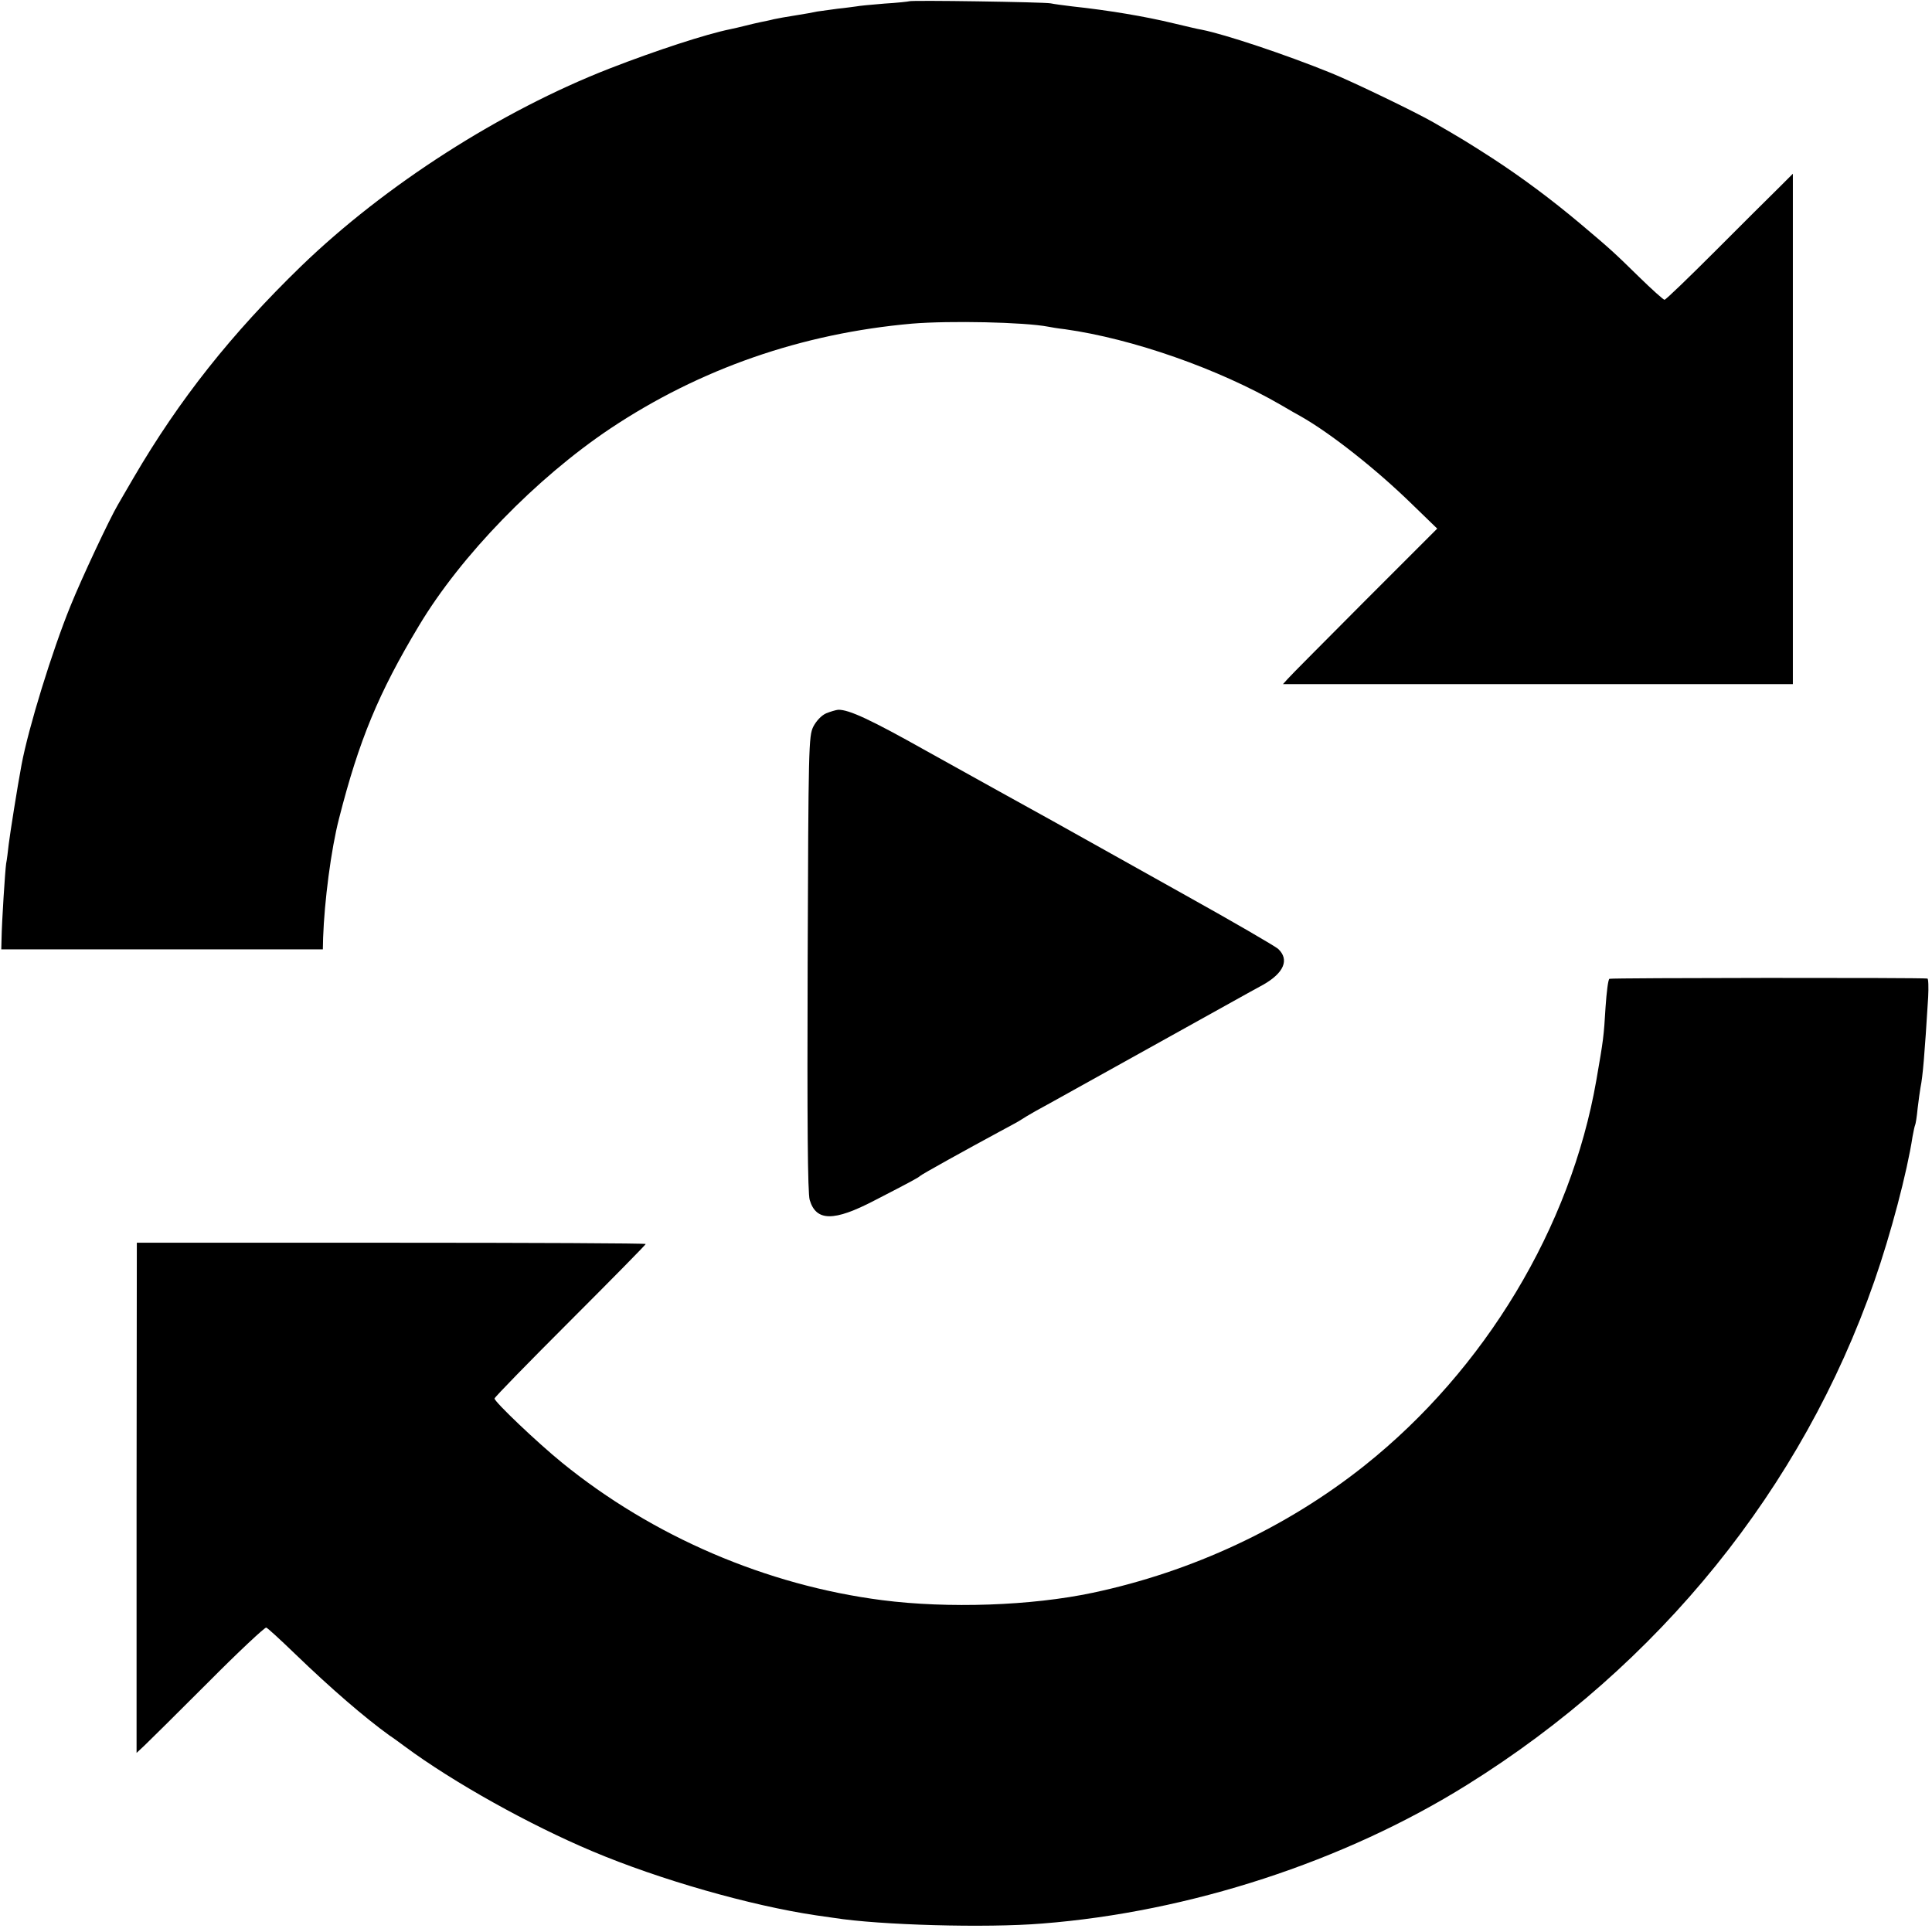
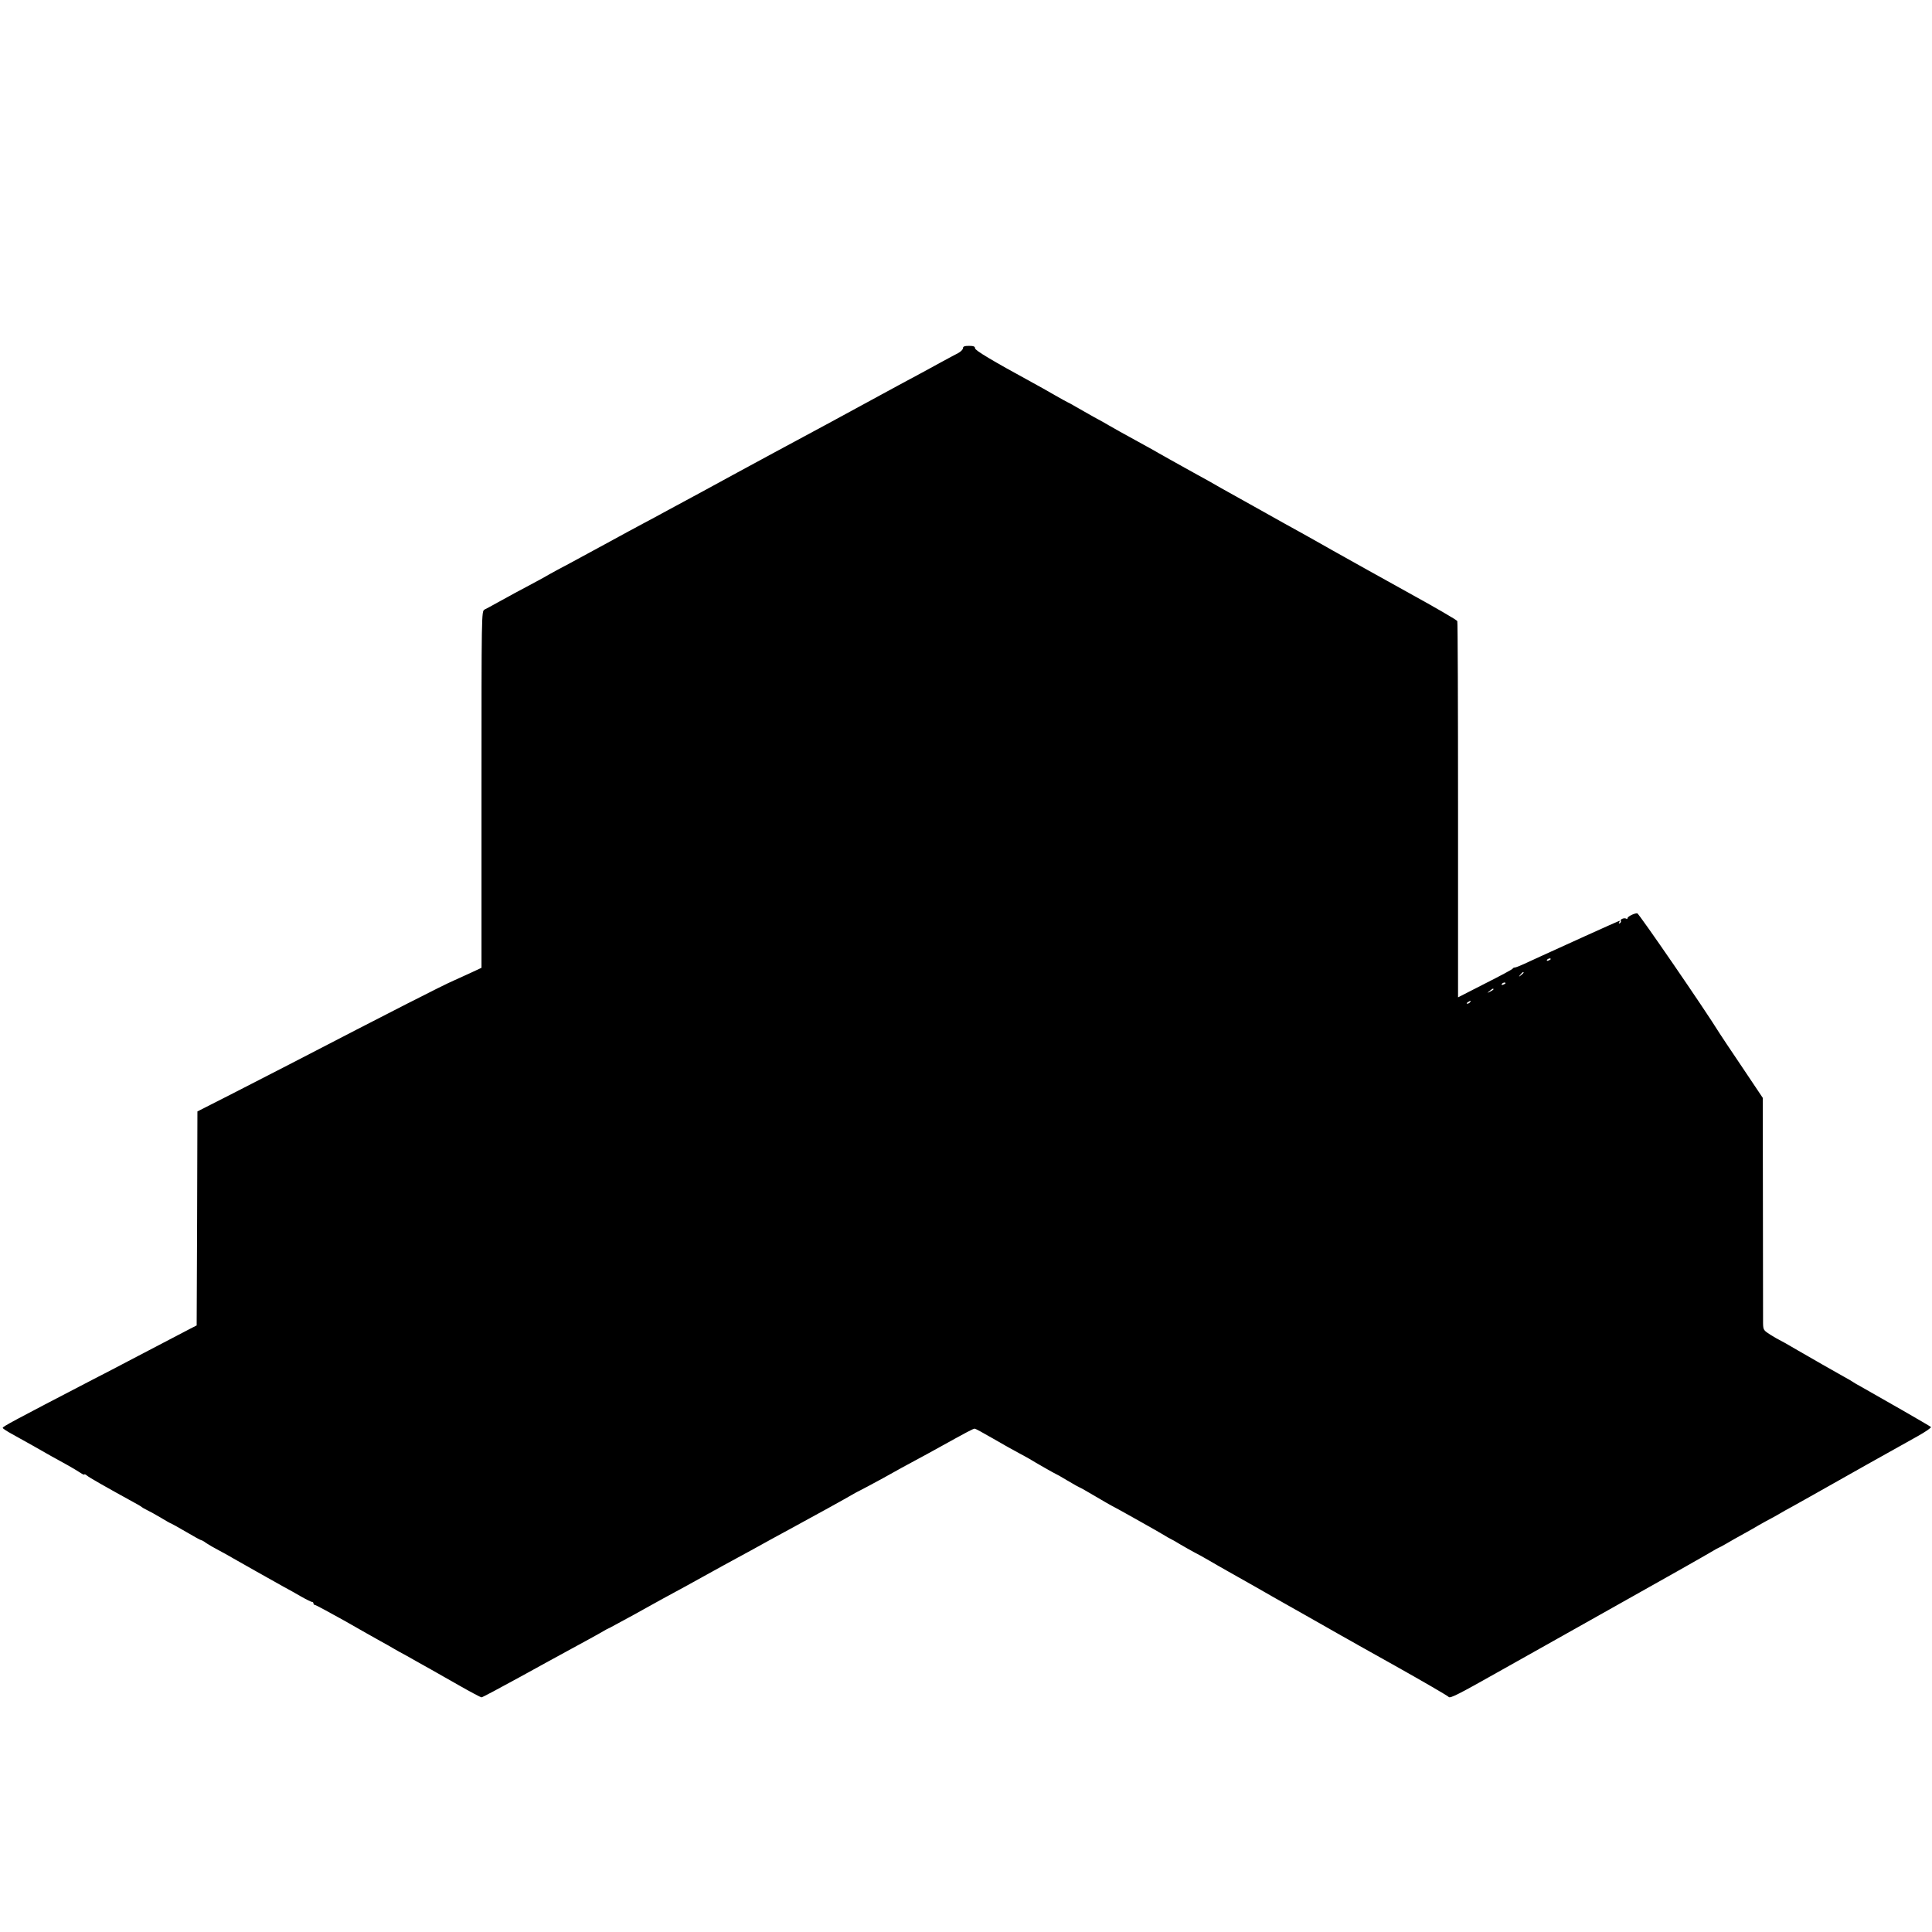
- <svg xmlns="http://www.w3.org/2000/svg" version="1.0" width="754pt" height="754pt" viewBox="0 0 754 754" preserveAspectRatio="xMidYMid meet">
-   <g transform="translate(0,754) scale(0.1,-0.1)" fill="#000000" stroke="none">
-     <path d="M3548 7535 c-2 -1 -45 -6 -96 -9 -51 -4 -101 -9 -110 -11 -9 -1 -42 -6 -73 -9 -31 -4 -67 -9 -80 -11 -13 -3 -51 -10 -84 -15 -33 -5 -71 -12 -85 -15 -14 -4 -36 -8 -50 -11 -14 -3 -41 -9 -60 -14 -19 -5 -46 -11 -60 -14 -94 -19 -290 -83 -470 -153 -426 -166 -877 -455 -1205 -772 -271 -263 -474 -518 -654 -826 -29 -49 -56 -97 -61 -105 -32 -54 -141 -286 -185 -395 -71 -174 -164 -475 -191 -620 -16 -85 -45 -269 -50 -310 -3 -27 -7 -61 -10 -75 -4 -27 -17 -228 -18 -295 l-1 -40 628 0 627 0 1 45 c5 143 31 345 62 465 78 306 154 490 312 753 164 274 458 576 746 769 351 234 748 372 1179 410 146 12 437 6 531 -12 9 -2 39 -7 66 -10 263 -37 598 -154 843 -296 30 -18 64 -37 75 -43 117 -66 297 -208 437 -345 l97 -94 -282 -282 c-155 -156 -291 -292 -301 -304 l-19 -21 995 0 995 0 0 996 0 996 -54 -54 c-30 -29 -141 -140 -246 -245 -106 -106 -196 -193 -201 -193 -4 0 -49 40 -100 90 -98 96 -110 107 -231 209 -111 93 -222 176 -340 253 -90 58 -122 78 -230 140 -67 39 -316 159 -400 193 -177 72 -414 151 -505 169 -14 2 -63 14 -110 25 -111 27 -255 51 -395 66 -33 4 -71 9 -85 12 -26 5 -547 13 -552 8z" />
-     <path d="M3224 4756 c-18 -8 -38 -29 -50 -52 -18 -37 -19 -75 -22 -924 -2 -622 0 -896 8 -923 25 -84 94 -85 253 -2 140 72 171 89 177 95 5 6 184 105 310 173 41 22 80 43 85 47 6 4 30 19 55 33 25 13 225 125 445 247 220 122 420 234 445 247 81 46 103 98 58 140 -13 11 -176 106 -363 210 -187 105 -419 234 -515 288 -96 53 -193 107 -215 119 -22 12 -148 82 -279 155 -219 123 -303 162 -345 161 -9 -1 -30 -7 -47 -14z" />
-     <path d="M6281 3720 c-5 -3 -11 -52 -15 -110 -7 -116 -8 -125 -36 -286 -100 -574 -435 -1130 -905 -1504 -304 -242 -673 -414 -1060 -496 -240 -51 -565 -62 -822 -29 -451 58 -895 248 -1250 537 -96 78 -263 237 -263 250 0 5 133 141 295 303 162 162 295 297 295 300 0 3 -447 5 -993 5 l-993 0 -1 -995 0 -996 30 28 c16 15 128 126 248 246 120 121 223 217 228 215 5 -1 56 -48 113 -103 141 -136 271 -248 368 -318 14 -9 41 -29 60 -43 189 -140 487 -306 732 -409 263 -111 617 -212 873 -250 22 -3 54 -8 70 -10 176 -28 593 -40 812 -22 575 45 1179 242 1658 541 750 467 1309 1159 1590 1966 64 183 128 426 149 564 4 21 8 41 10 45 2 3 7 33 10 66 4 33 9 69 11 80 9 44 16 125 30 353 2 39 1 73 -3 73 -23 4 -1235 3 -1241 -1z" />
+ <svg xmlns="http://www.w3.org/2000/svg" version="1.0" width="1282pt" height="1282pt" viewBox="0 0 1282 1282" preserveAspectRatio="xMidYMid meet">
+   <g transform="translate(0,1282) scale(0.1,-0.1)" fill="#000000" stroke="none">
+     <path d="M6390 10510 c0 -9 -15 -24 -32 -33 -18 -9 -64 -34 -103 -55 -76 -42 -196 -107 -290 -157 -33 -18 -136 -74 -230 -125 -93 -51 -197 -107 -230 -125 -33 -18 -114 -61 -180 -97 -66 -36 -154 -83 -195 -105 -41 -22 -149 -81 -240 -130 -91 -50 -196 -107 -235 -128 -64 -34 -102 -55 -250 -135 -27 -15 -86 -47 -130 -70 -44 -23 -152 -82 -240 -130 -88 -48 -205 -111 -260 -141 -55 -29 -113 -60 -130 -70 -16 -10 -50 -28 -75 -42 -106 -56 -209 -112 -270 -146 -36 -20 -74 -41 -85 -46 -20 -11 -20 -20 -20 -1194 l0 -1183 -75 -35 c-41 -19 -91 -41 -110 -50 -72 -31 -407 -202 -1090 -556 -74 -38 -242 -124 -372 -191 l-238 -121 -2 -710 -3 -710 -45 -23 c-61 -32 -292 -153 -415 -217 -55 -29 -156 -82 -225 -117 -537 -279 -602 -314 -602 -323 0 -4 29 -23 64 -42 35 -19 97 -54 138 -77 87 -50 153 -87 230 -129 30 -17 67 -39 82 -49 16 -11 28 -16 28 -12 0 4 8 0 18 -8 14 -12 104 -64 337 -192 11 -6 22 -13 25 -16 3 -3 19 -12 35 -20 17 -8 59 -31 94 -52 34 -21 65 -38 68 -38 2 0 46 -25 98 -55 51 -30 96 -55 100 -55 4 0 19 -8 33 -19 15 -10 54 -33 87 -50 33 -18 76 -41 95 -53 40 -23 249 -141 330 -186 30 -16 84 -46 118 -66 35 -20 68 -36 73 -36 5 0 9 -4 9 -10 0 -5 5 -10 10 -10 6 0 92 -47 193 -103 100 -57 209 -119 242 -137 33 -18 74 -41 90 -51 17 -10 51 -29 76 -42 25 -14 63 -35 85 -48 21 -12 59 -33 84 -47 25 -14 108 -61 185 -105 77 -44 145 -80 150 -80 6 0 120 61 255 135 135 74 274 151 310 170 109 59 224 122 245 135 11 7 30 17 42 22 12 6 82 44 155 84 73 41 160 89 193 107 111 60 190 103 265 145 41 23 107 59 145 80 133 72 270 147 325 178 30 16 78 42 105 57 159 86 394 216 420 232 17 10 39 22 50 27 11 5 82 43 159 85 76 43 171 95 211 116 40 21 112 61 161 88 186 103 222 122 232 122 5 0 60 -30 122 -66 62 -36 138 -79 169 -95 31 -17 63 -34 71 -39 37 -23 172 -100 175 -100 2 0 38 -20 79 -45 42 -25 78 -45 80 -45 3 0 50 -27 106 -60 56 -33 103 -60 104 -60 4 0 337 -187 356 -200 8 -6 24 -14 35 -20 11 -5 43 -23 70 -40 28 -16 66 -38 85 -48 19 -9 67 -36 105 -58 39 -23 90 -52 115 -66 53 -30 95 -54 193 -109 40 -23 92 -53 117 -67 25 -14 128 -72 230 -130 102 -58 201 -114 220 -125 19 -11 69 -38 110 -62 96 -54 157 -88 250 -140 171 -96 346 -197 354 -206 10 -9 68 20 321 163 83 46 425 239 760 427 336 188 632 356 658 372 27 16 50 29 52 29 2 0 26 13 52 28 26 16 77 44 113 64 36 20 81 45 100 57 19 11 42 24 50 28 8 4 40 21 70 38 30 18 80 46 110 62 51 28 132 74 485 273 136 76 178 100 338 189 54 30 94 58 90 62 -7 7 -354 206 -463 267 -25 13 -49 28 -55 32 -5 4 -32 20 -60 35 -102 57 -183 104 -303 173 -68 40 -125 72 -127 72 -2 0 -26 14 -54 31 -49 31 -51 34 -52 78 0 25 -1 372 -1 771 l-1 725 -136 203 c-75 111 -143 213 -151 226 -98 159 -536 796 -546 796 -20 0 -64 -22 -64 -32 0 -5 -4 -7 -9 -4 -13 8 -42 -4 -36 -14 3 -5 0 -12 -6 -16 -8 -4 -9 -3 -5 4 4 7 5 12 2 12 -2 0 -107 -47 -233 -104 -125 -57 -255 -116 -288 -131 -33 -15 -83 -38 -111 -51 -28 -13 -56 -24 -62 -24 -6 0 -12 -3 -14 -7 -1 -5 -84 -49 -183 -99 l-180 -92 0 1245 c0 685 -2 1248 -5 1252 -5 8 -144 89 -315 183 -55 31 -176 98 -270 150 -268 150 -260 145 -367 206 -18 10 -60 34 -93 52 -33 18 -80 44 -105 58 -25 14 -115 64 -200 112 -235 131 -253 141 -285 160 -16 9 -55 31 -85 47 -30 17 -71 39 -90 50 -19 11 -62 35 -95 53 -33 18 -69 39 -80 45 -11 7 -47 27 -80 45 -169 93 -211 116 -250 139 -16 10 -59 34 -95 53 -36 20 -89 50 -118 67 -29 17 -54 31 -56 31 -2 0 -41 22 -87 48 -46 27 -111 63 -144 81 -275 150 -385 216 -385 230 0 12 -10 16 -40 16 -30 0 -40 -4 -40 -15z m3900 -4054 c0 -2 -7 -7 -16 -10 -8 -3 -12 -2 -9 4 6 10 25 14 25 6z m-180 -90 c0 -2 -8 -10 -17 -17 -16 -13 -17 -12 -4 4 13 16 21 21 21 13z m-120 -70 c0 -2 -7 -7 -16 -10 -8 -3 -12 -2 -9 4 6 10 25 14 25 6z m-80 -41 c0 -2 -10 -9 -22 -15 -22 -11 -22 -10 -4 4 21 17 26 19 26 11z m-155 -85 c-3 -5 -12 -10 -18 -10 -7 0 -6 4 3 10 19 12 23 12 15 0z" />
  </g>
</svg>
